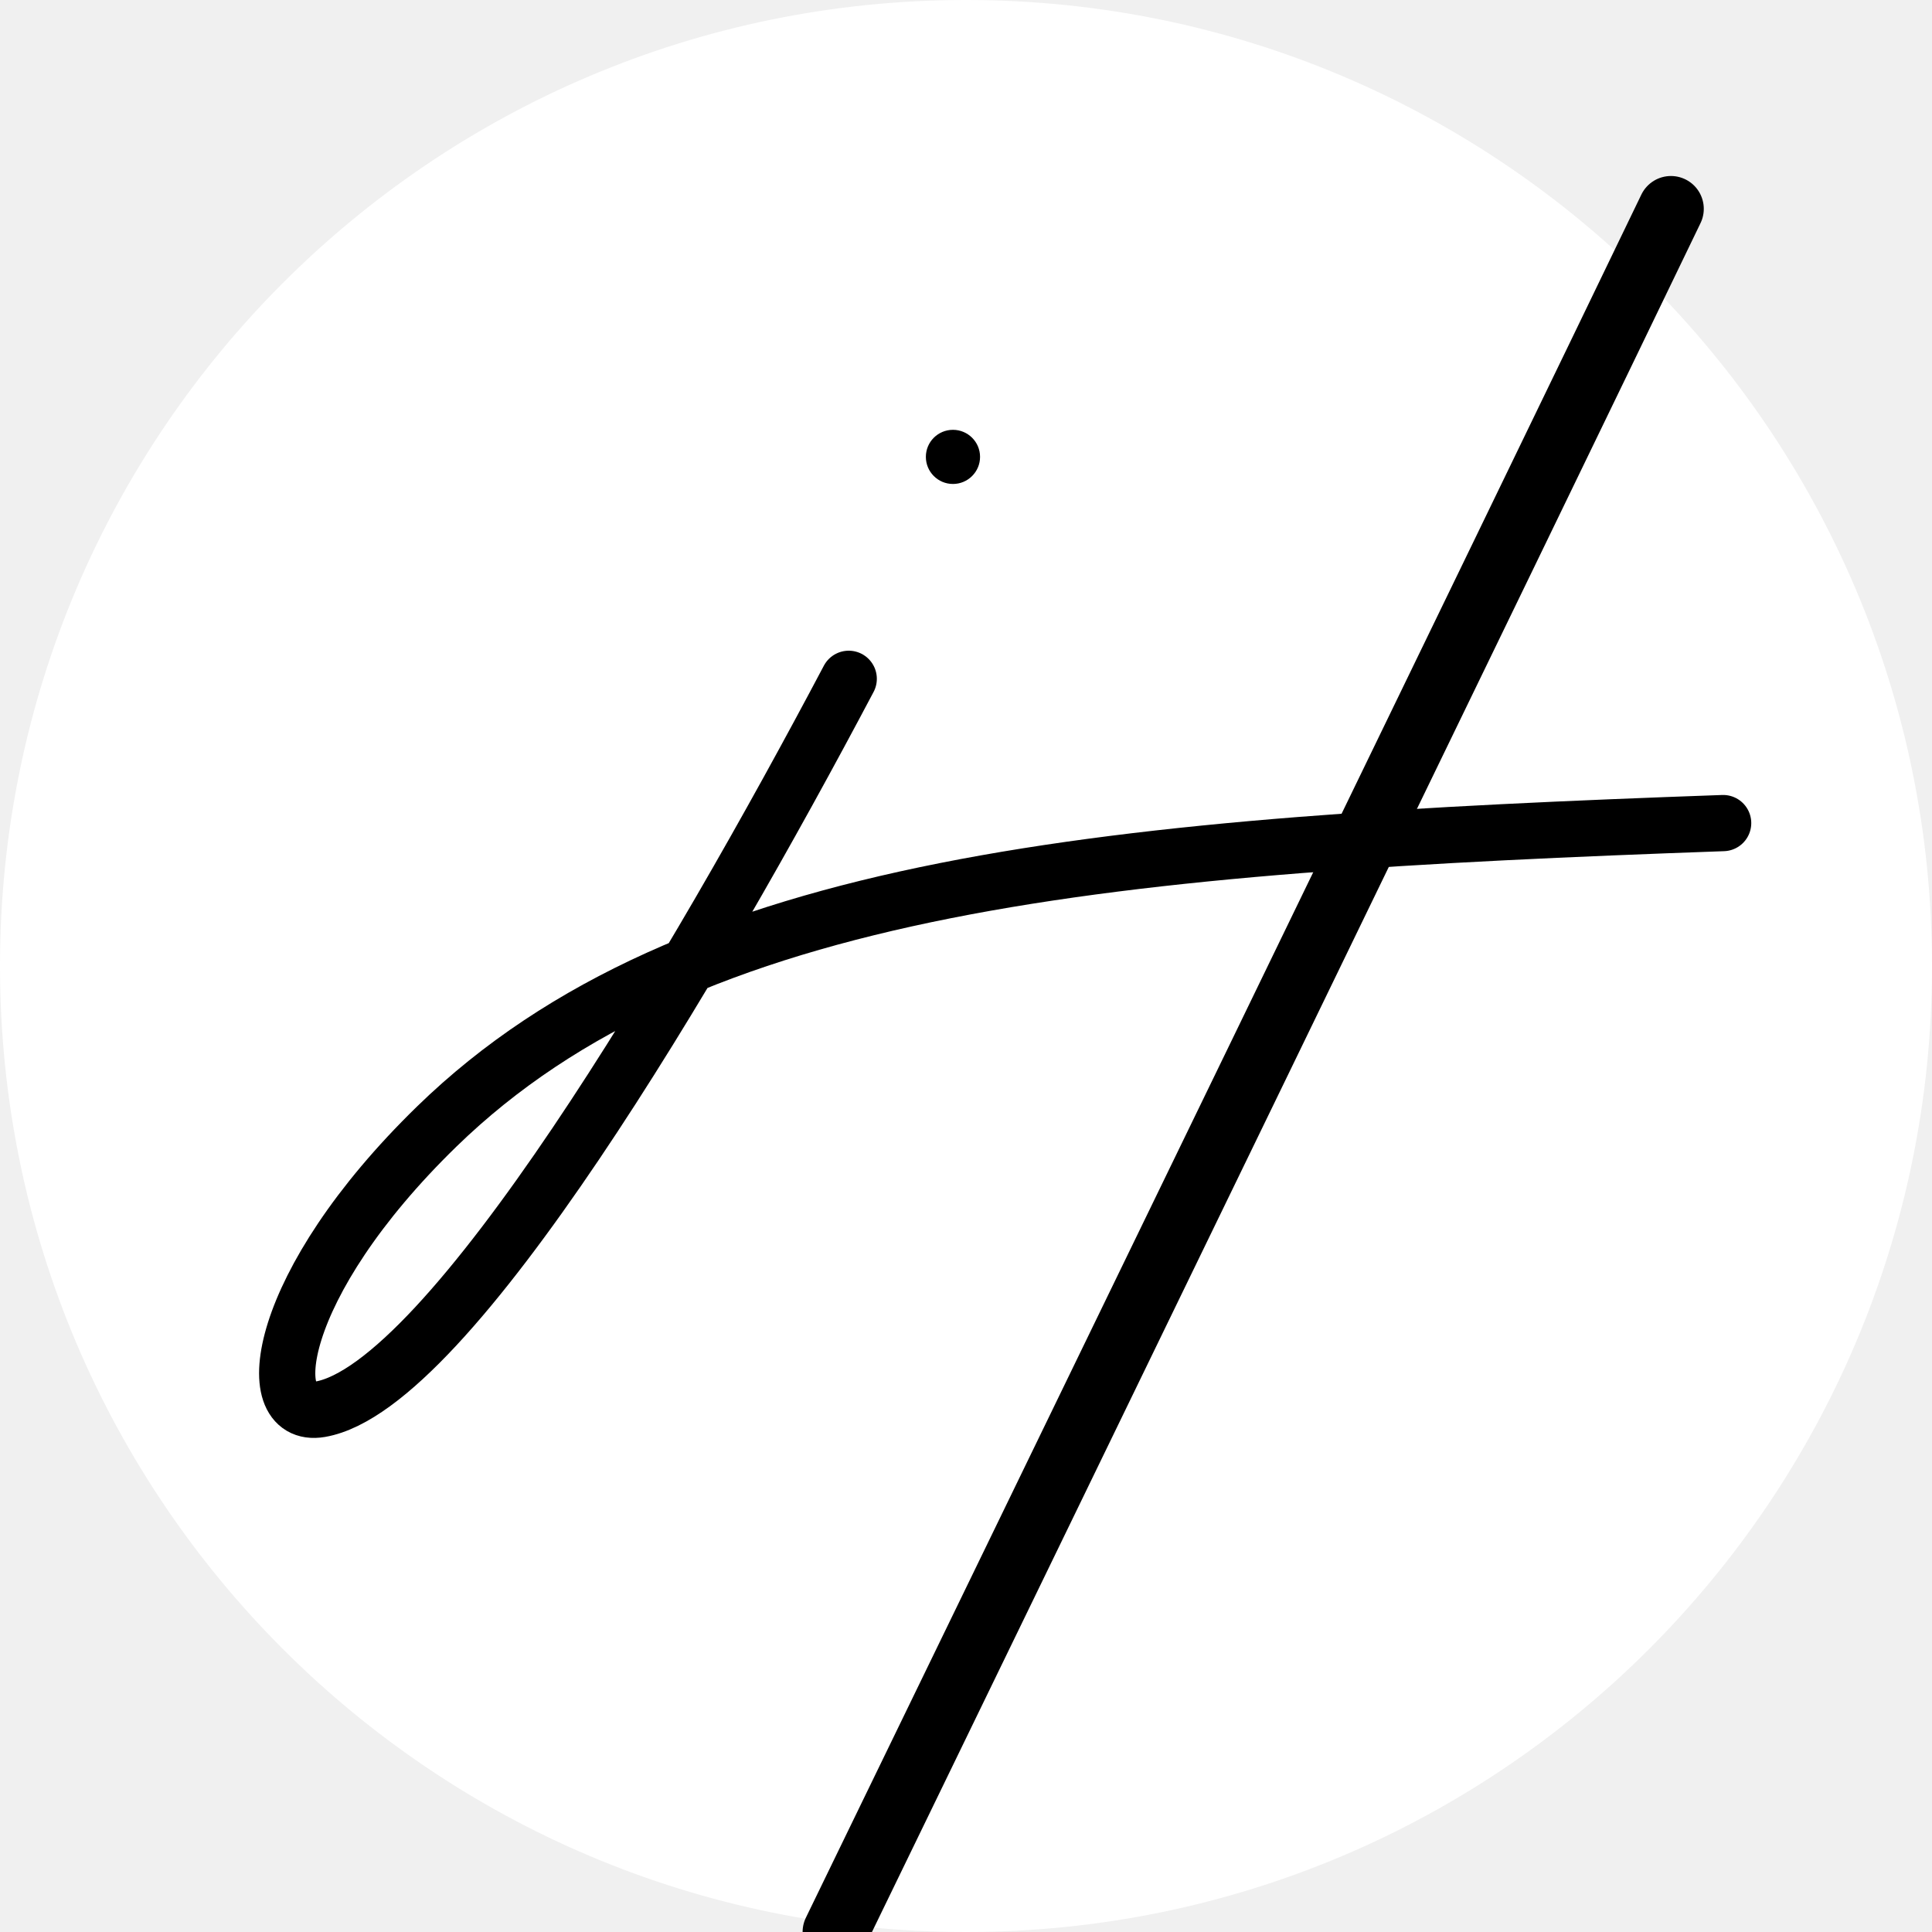
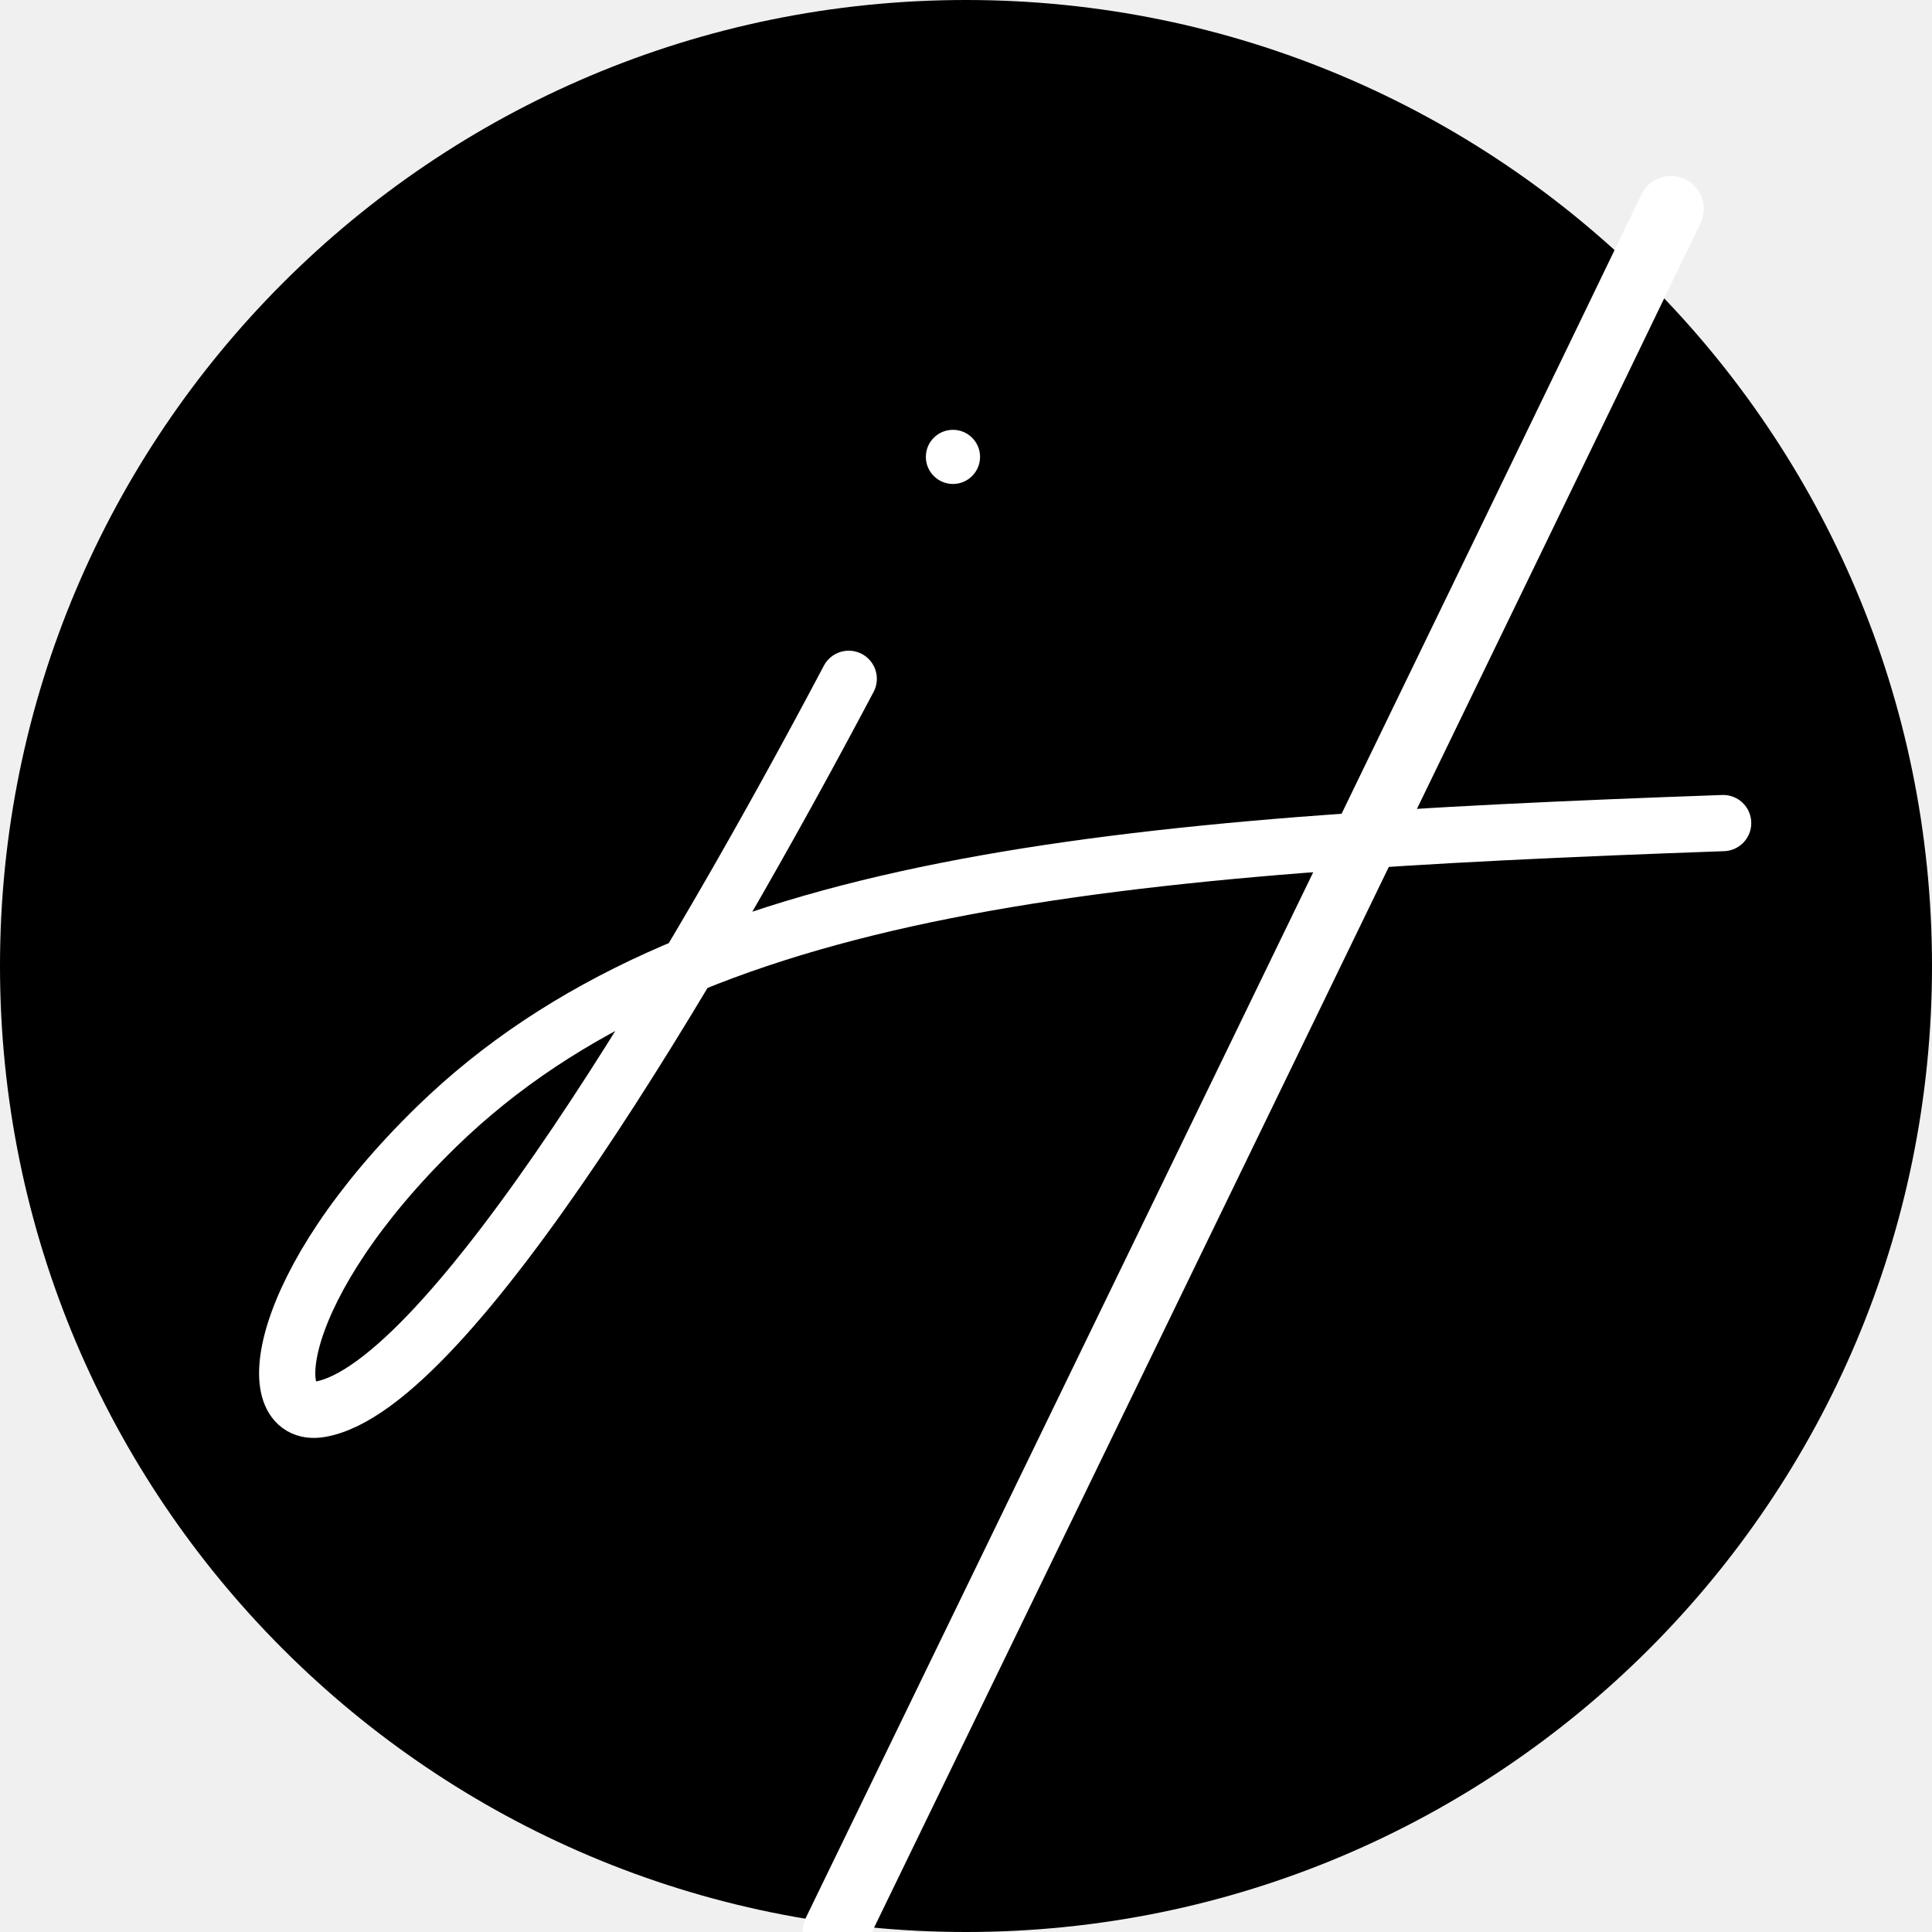
<svg xmlns="http://www.w3.org/2000/svg" viewBox="0 0 40 40">
  <g fill="none">
-     <path d="M40,20 C40,31.046 31.046,40 20,40 C8.954,40 0,31.046 0,20 C0,8.954 8.954,0 20,0 C31.046,0 40,8.954 40,20" fill="#ffffff" />
-     <path d="M34.595,4.324 C31.781,10.168 20.584,33.231 17.297,40" stroke="#000000" stroke-width="1.36" stroke-linecap="round" />
-     <path d="M17.572,14.054 C14.417,20.023 9.3,28.719 6.629,29.177 C5.365,29.394 5.685,26.592 9.042,23.324 C14.277,18.228 23.002,17.492 35.676,17.041" stroke="#000000" stroke-width="1.164" stroke-linecap="round" />
-     <path d="M20.541,9.459 C20.541,9.907 20.177,10.27 19.73,10.27 C19.282,10.27 18.919,9.907 18.919,9.459 C18.919,9.011 19.282,8.649 19.73,8.649 C20.177,8.649 20.541,9.011 20.541,9.459" fill="#000000" />
-     <path d="M20.541,9.459 C20.541,9.907 20.177,10.27 19.73,10.27 C19.282,10.27 18.919,9.907 18.919,9.459 C18.919,9.011 19.282,8.649 19.73,8.649 C20.177,8.649 20.541,9.011 20.541,9.459 Z" stroke="#ffffff" stroke-width=".5" />
+     <path d="M40,20 C40,31.046 31.046,40 20,40 C8.954,40 0,31.046 0,20 C0,8.954 8.954,0 20,0 C31.046,0 40,8.954 40,20" fill="#000" />
+     <path d="M34.595,4.324 C31.781,10.168 20.584,33.231 17.297,40" stroke="#fff" stroke-width="1.36" stroke-linecap="round" />
+     <path d="M17.572,14.054 C14.417,20.023 9.3,28.719 6.629,29.177 C5.365,29.394 5.685,26.592 9.042,23.324 C14.277,18.228 23.002,17.492 35.676,17.041" stroke="#fff" stroke-width="1.164" stroke-linecap="round" />
+     <path d="M20.541,9.459 C20.541,9.907 20.177,10.27 19.73,10.27 C19.282,10.27 18.919,9.907 18.919,9.459 C18.919,9.011 19.282,8.649 19.73,8.649 C20.177,8.649 20.541,9.011 20.541,9.459" fill="#fff" />
+     <path d="M20.541,9.459 C20.541,9.907 20.177,10.27 19.73,10.27 C19.282,10.27 18.919,9.907 18.919,9.459 C18.919,9.011 19.282,8.649 19.73,8.649 C20.177,8.649 20.541,9.011 20.541,9.459 Z" stroke="#000" stroke-width=".5" />
  </g>
</svg>
